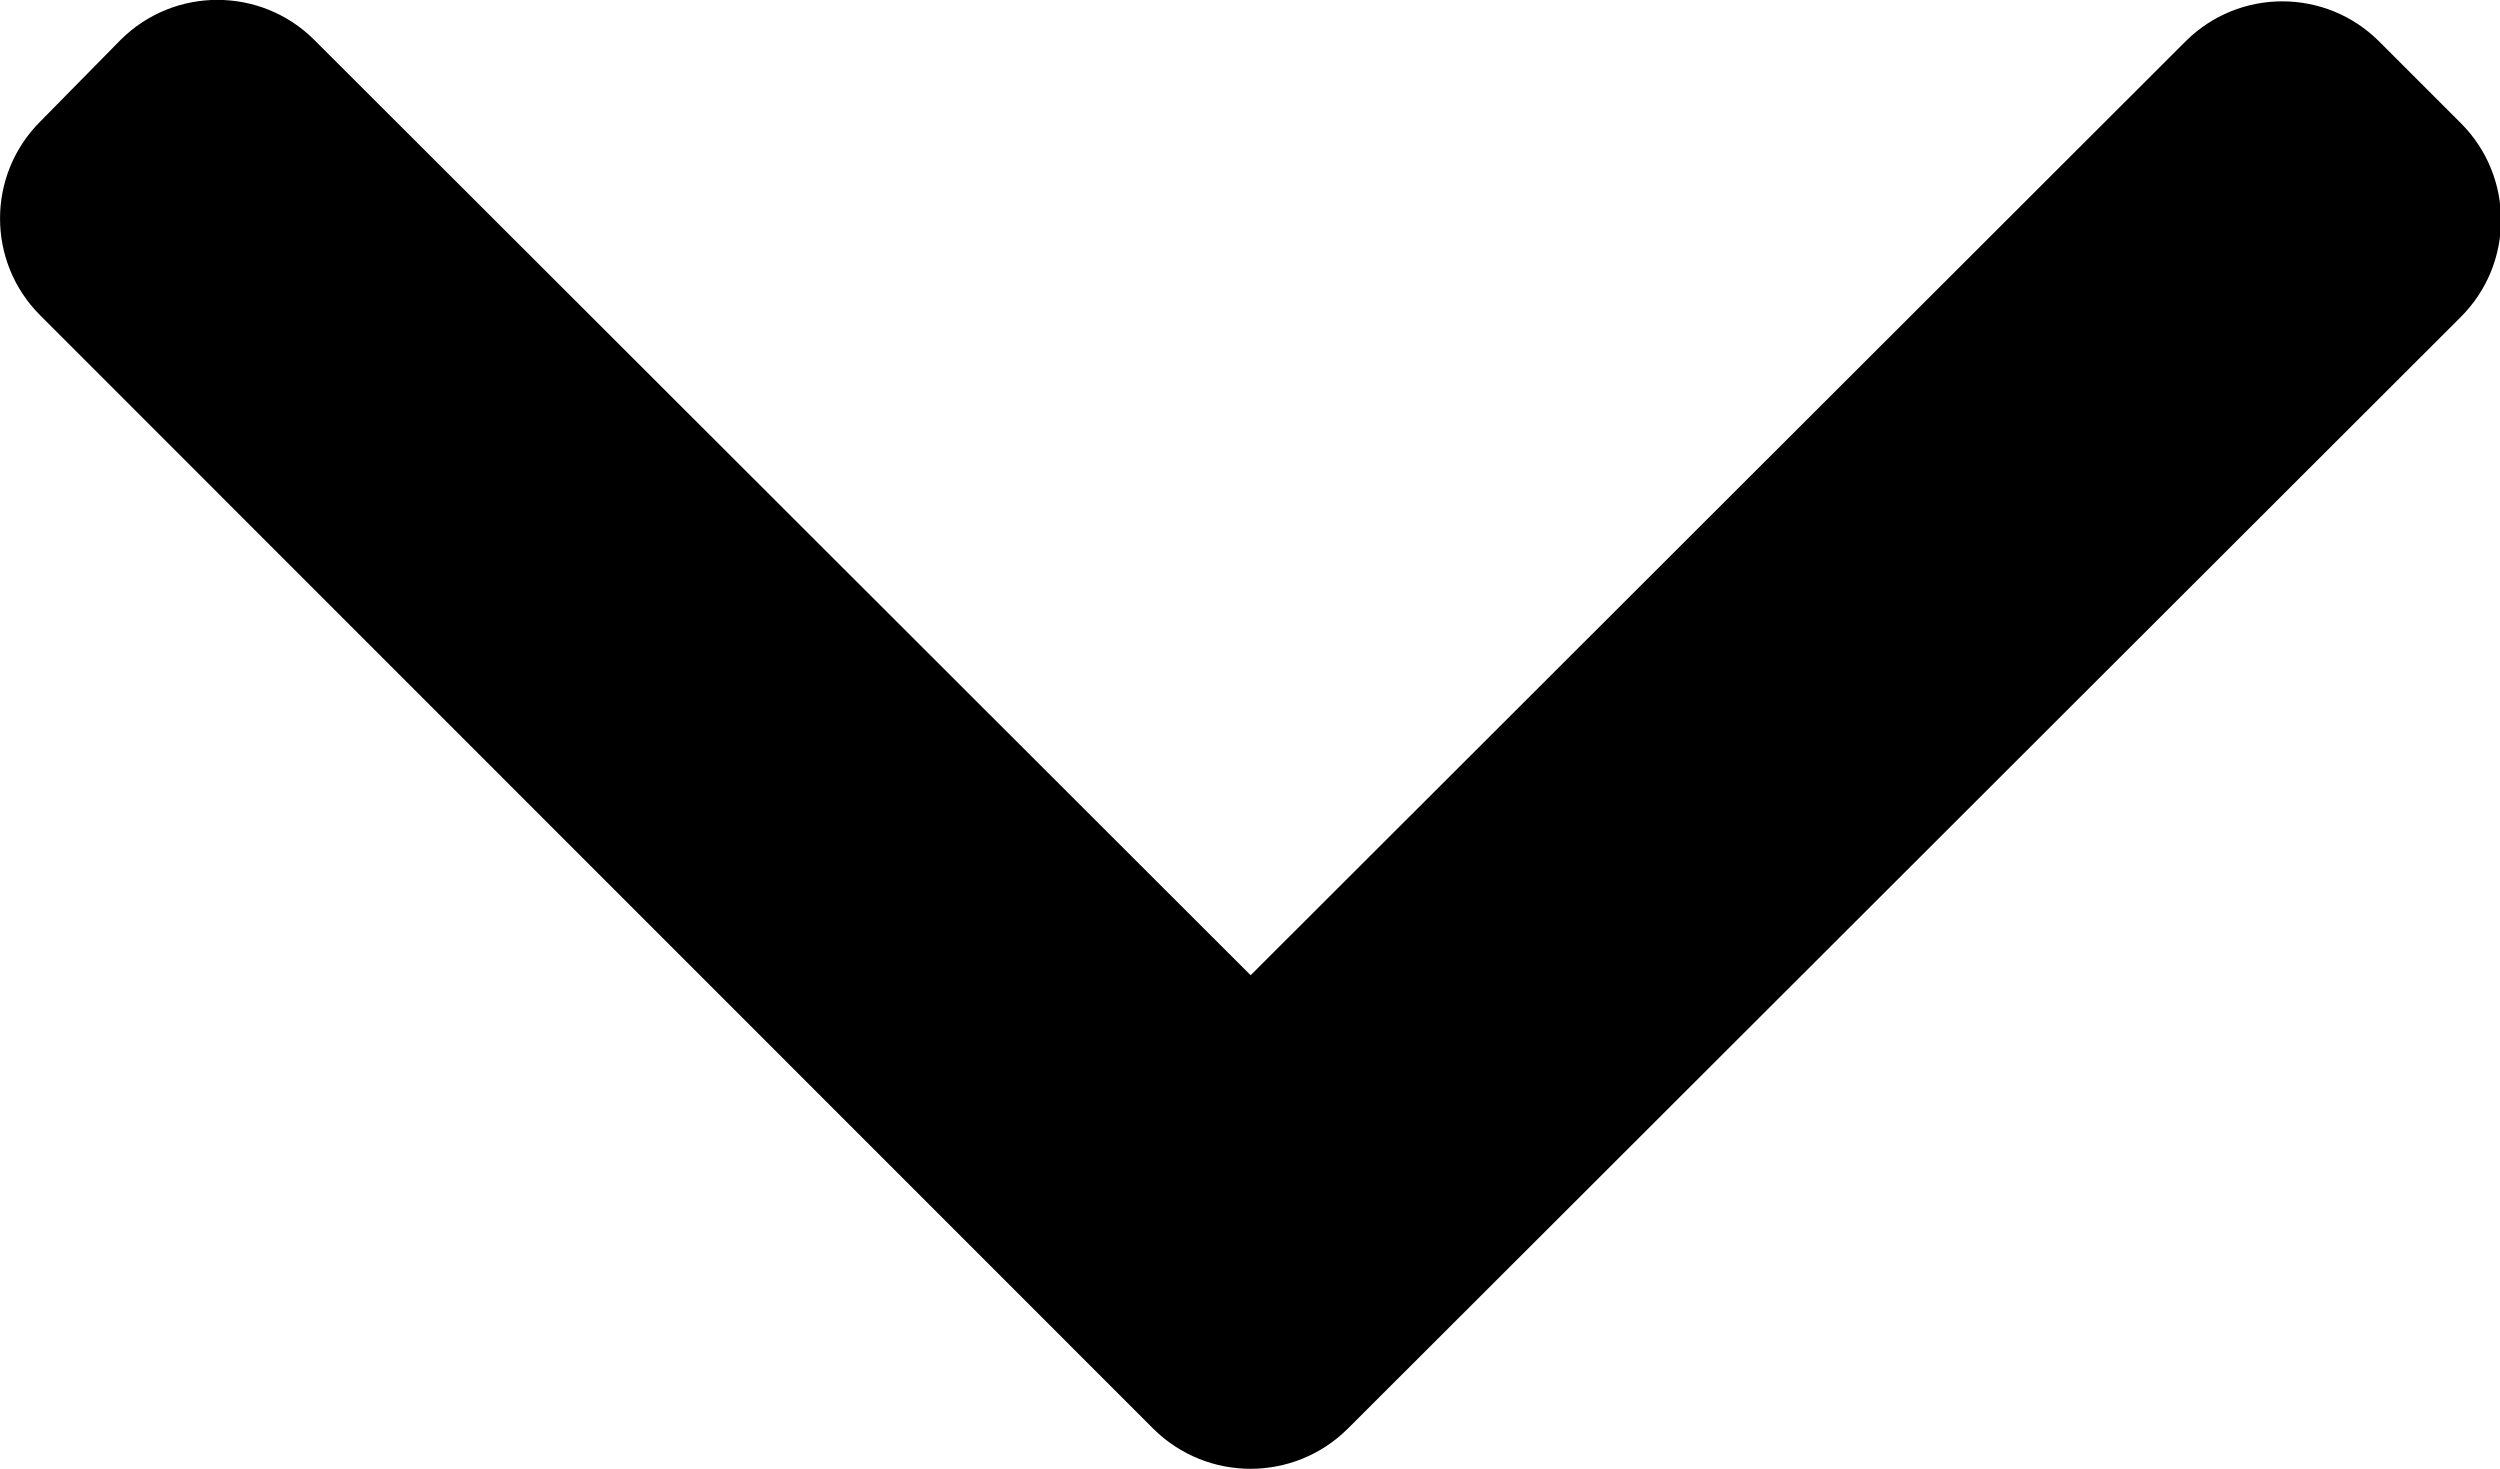
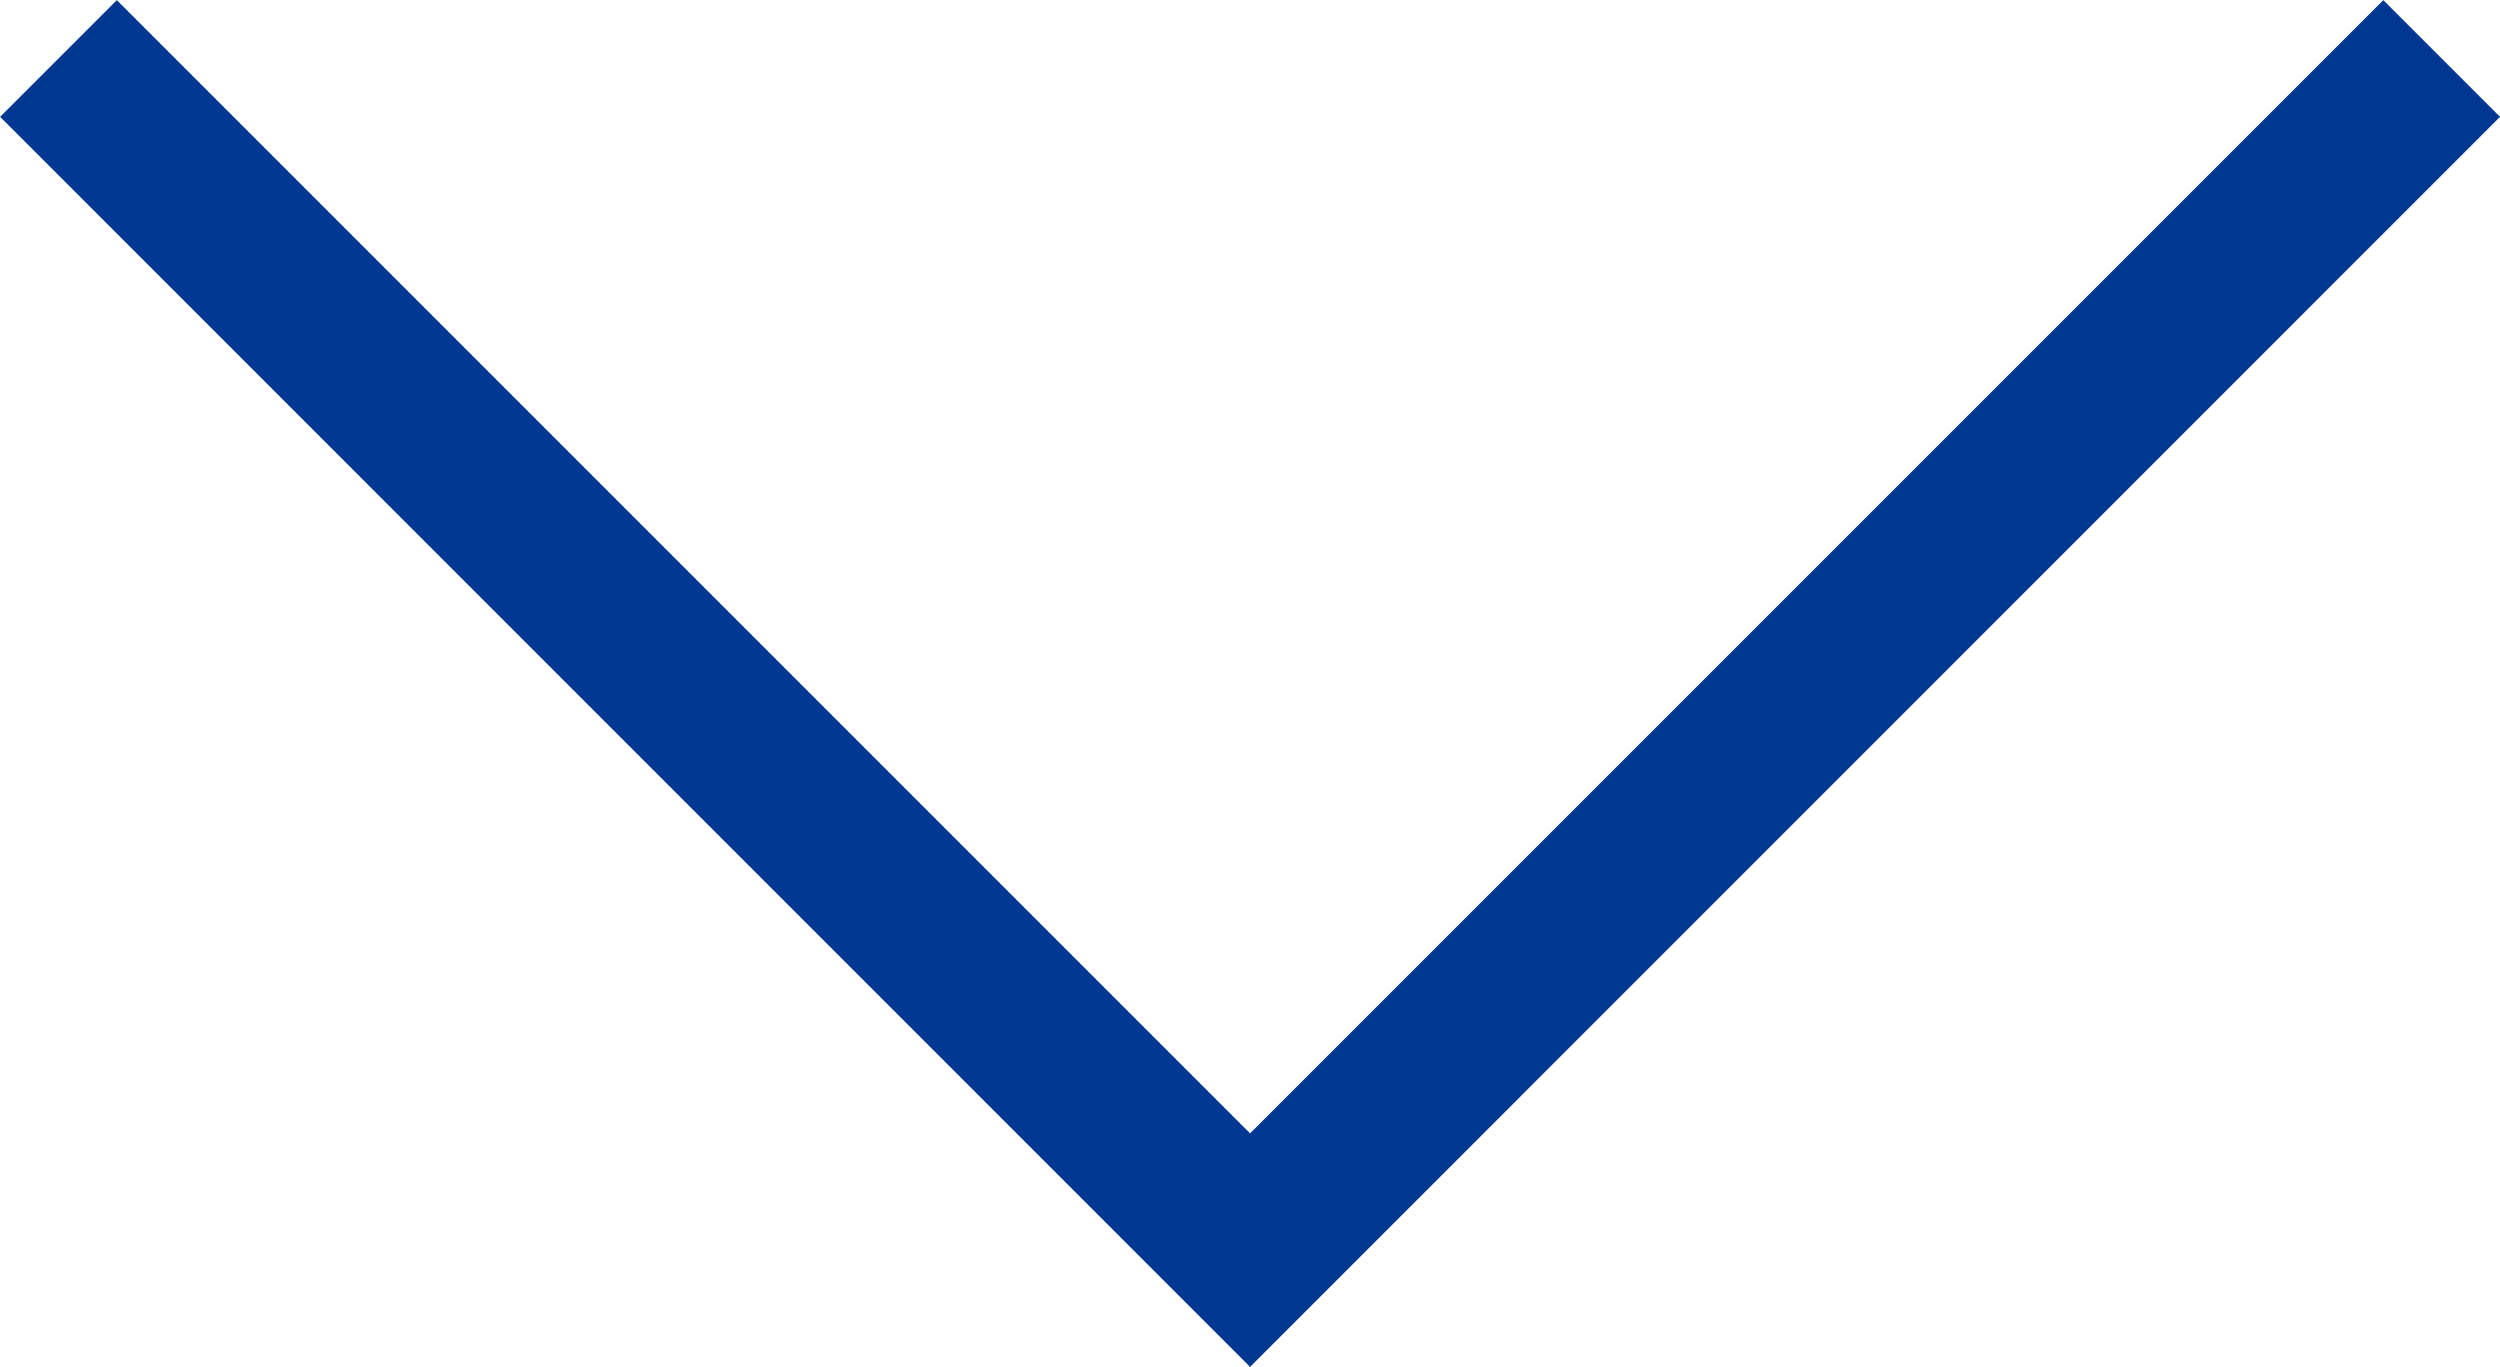
- <svg xmlns="http://www.w3.org/2000/svg" width="9.549" height="5.61" viewBox="0 0 9.549 5.61">
-   <g id="left-arrow" transform="translate(0 5.61) rotate(-90)">
-     <g id="Group_1700" data-name="Group 1700" transform="translate(0 0)">
-       <path id="Path_277" data-name="Path 277" d="M1.885,4.777,5.458,1.2a.524.524,0,0,0,0-.739L5.145.153a.523.523,0,0,0-.739,0L.152,4.406a.527.527,0,0,0,0,.741L4.4,9.4a.523.523,0,0,0,.739,0l.313-.313a.523.523,0,0,0,0-.739Z" />
-     </g>
-   </g>
+ <svg xmlns="http://www.w3.org/2000/svg" width="18.553" height="10.144" viewBox="0 0 18.553 10.144">
+   <path d="M295.277-825.447l.866-.866-8.41-8.41,8.41-8.41-.866-.866L286-834.723Z" transform="translate(844 296.144) rotate(-90)" fill="#003793" />
</svg>
